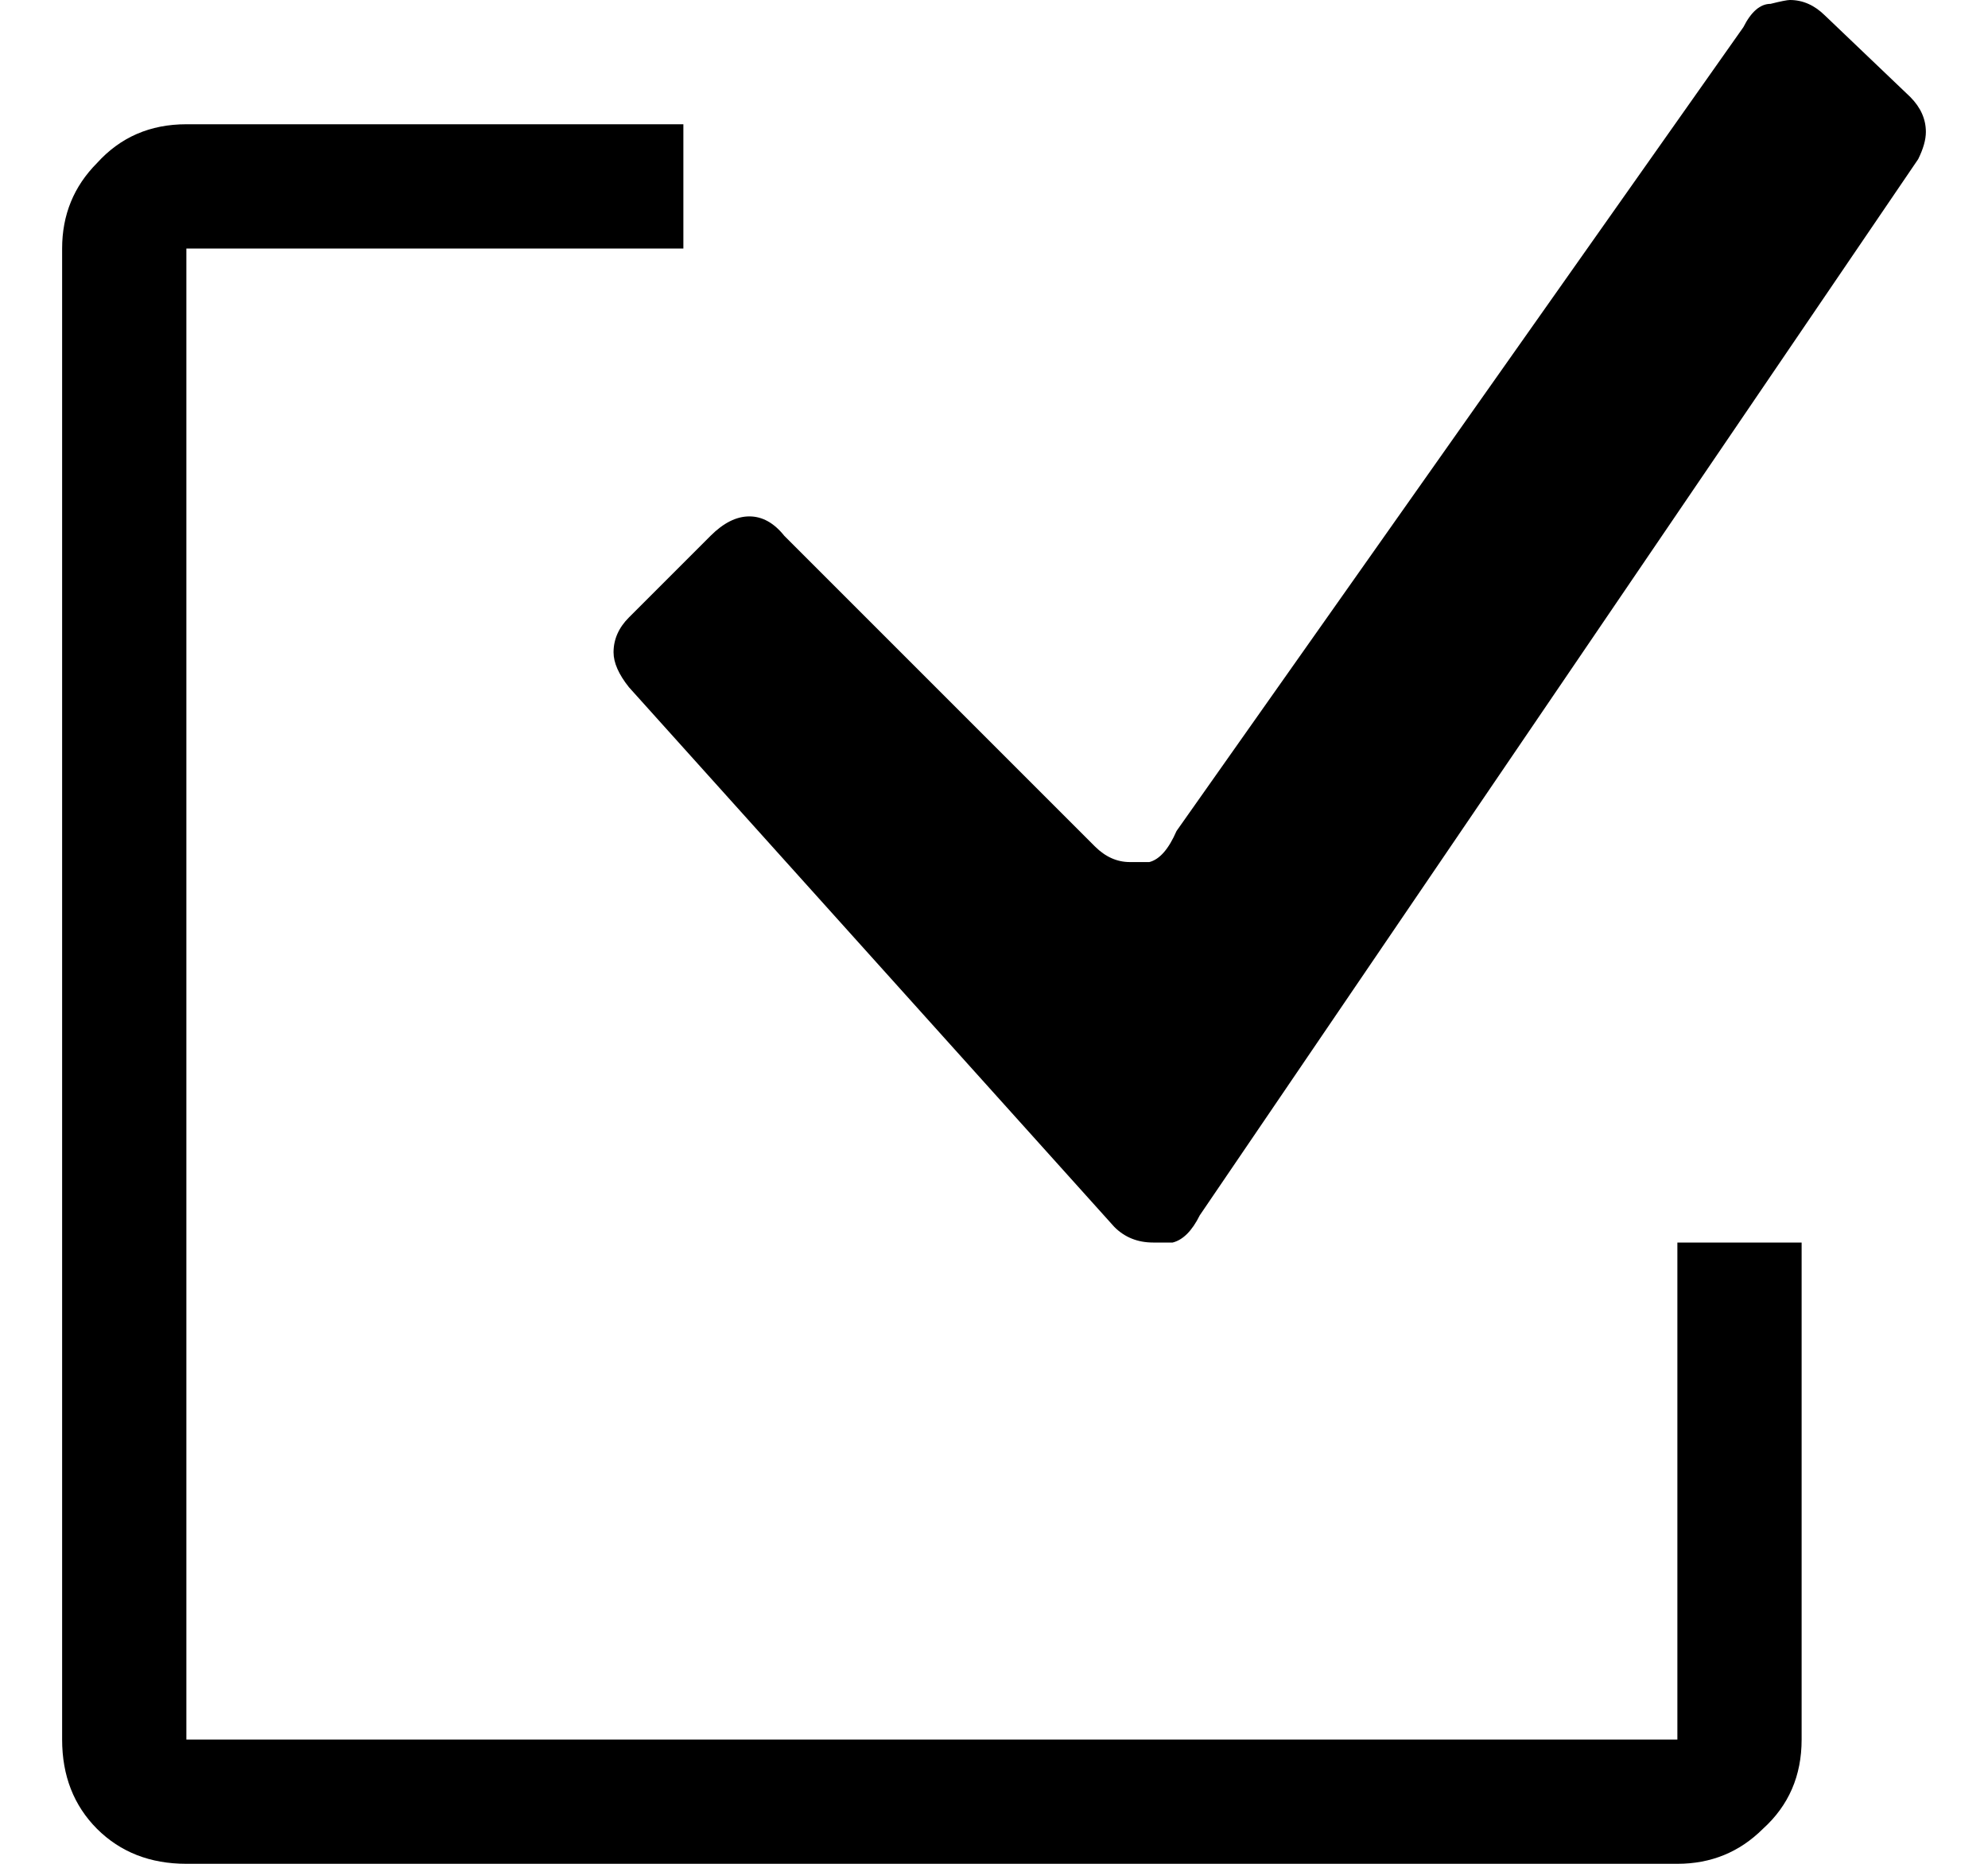
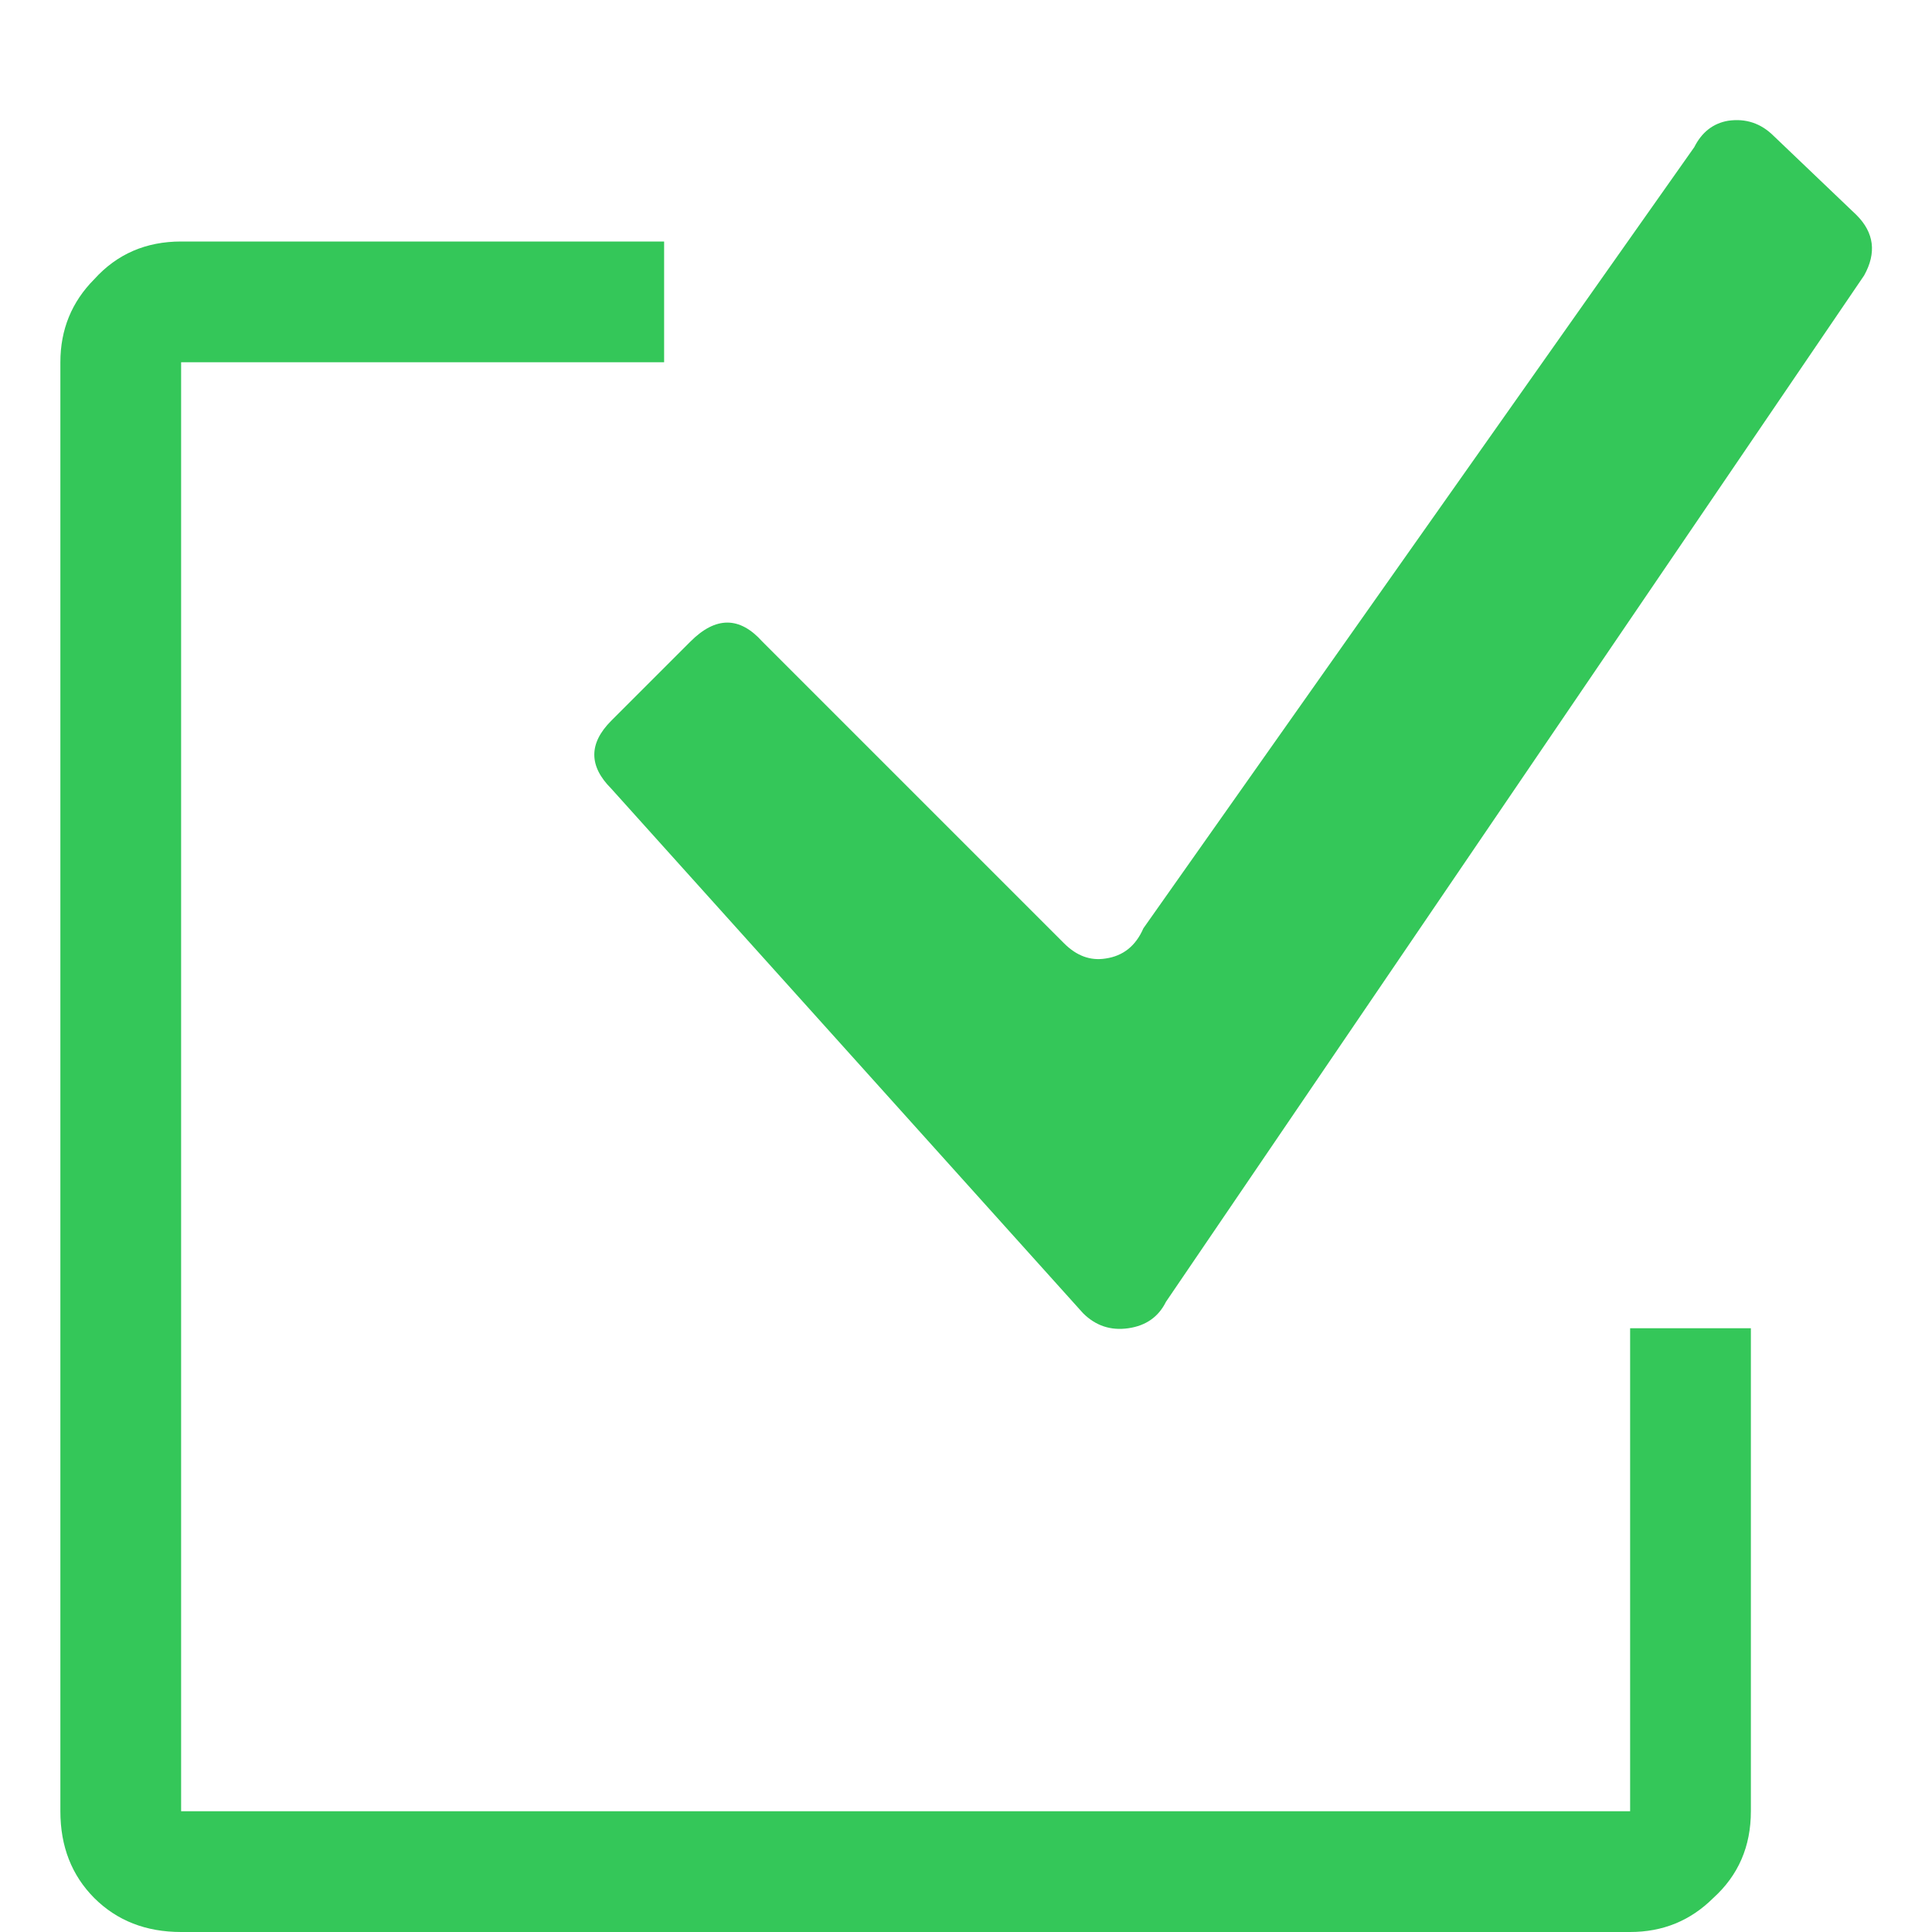
- <svg xmlns="http://www.w3.org/2000/svg" width="16" height="15" viewBox="0 0 16 15" fill="none">
-   <path d="M15.375 0.781C15.458 0.865 15.5 0.958 15.5 1.062C15.5 1.125 15.479 1.198 15.438 1.281L9.656 9.781C9.594 9.906 9.521 9.979 9.438 10C9.354 10 9.302 10 9.281 10C9.156 10 9.052 9.958 8.969 9.875L5.062 5.531C4.979 5.427 4.938 5.333 4.938 5.25C4.938 5.146 4.979 5.052 5.062 4.969L5.719 4.312C5.823 4.208 5.927 4.156 6.031 4.156C6.135 4.156 6.229 4.208 6.312 4.312L8.812 6.812C8.896 6.896 8.99 6.938 9.094 6.938C9.115 6.938 9.167 6.938 9.25 6.938C9.333 6.917 9.406 6.833 9.469 6.688L14.031 0.219C14.094 0.094 14.167 0.031 14.25 0.031C14.333 0.01 14.385 0 14.406 0C14.51 0 14.604 0.042 14.688 0.125L15.375 0.781ZM13.5 10H14.5V14C14.5 14.292 14.396 14.531 14.188 14.719C14 14.906 13.771 15 13.5 15H1.5C1.208 15 0.969 14.906 0.781 14.719C0.594 14.531 0.5 14.292 0.5 14V2C0.5 1.729 0.594 1.5 0.781 1.312C0.969 1.104 1.208 1 1.5 1H5.5V2H1.5V14H13.5V10Z" fill="black" />
+ <svg xmlns="http://www.w3.org/2000/svg" width="16" height="16" viewBox="0 0 16 16" fill="none">
+   <path d="M13.5 11H14.5V15C14.5 15.292 14.396 15.531 14.188 15.719C14 15.906 13.771 16 13.5 16H1.5C1.208 16 0.969 15.906 0.781 15.719C0.594 15.531 0.5 15.292 0.5 15V3C0.5 2.729 0.594 2.5 0.781 2.312C0.969 2.104 1.208 2 1.5 2H5.5V3H1.5V15H13.5V11ZM15.375 1.781C15.521 1.927 15.542 2.094 15.438 2.281L9.656 10.781C9.594 10.906 9.49 10.979 9.344 11C9.198 11.021 9.073 10.979 8.969 10.875L5.062 6.531C4.875 6.344 4.875 6.156 5.062 5.969L5.719 5.312C5.927 5.104 6.125 5.104 6.312 5.312L8.812 7.812C8.917 7.917 9.031 7.958 9.156 7.938C9.302 7.917 9.406 7.833 9.469 7.688L14.031 1.219C14.094 1.094 14.188 1.021 14.312 1C14.458 0.979 14.583 1.021 14.688 1.125L15.375 1.781Z" fill="#34C759" />
</svg>
